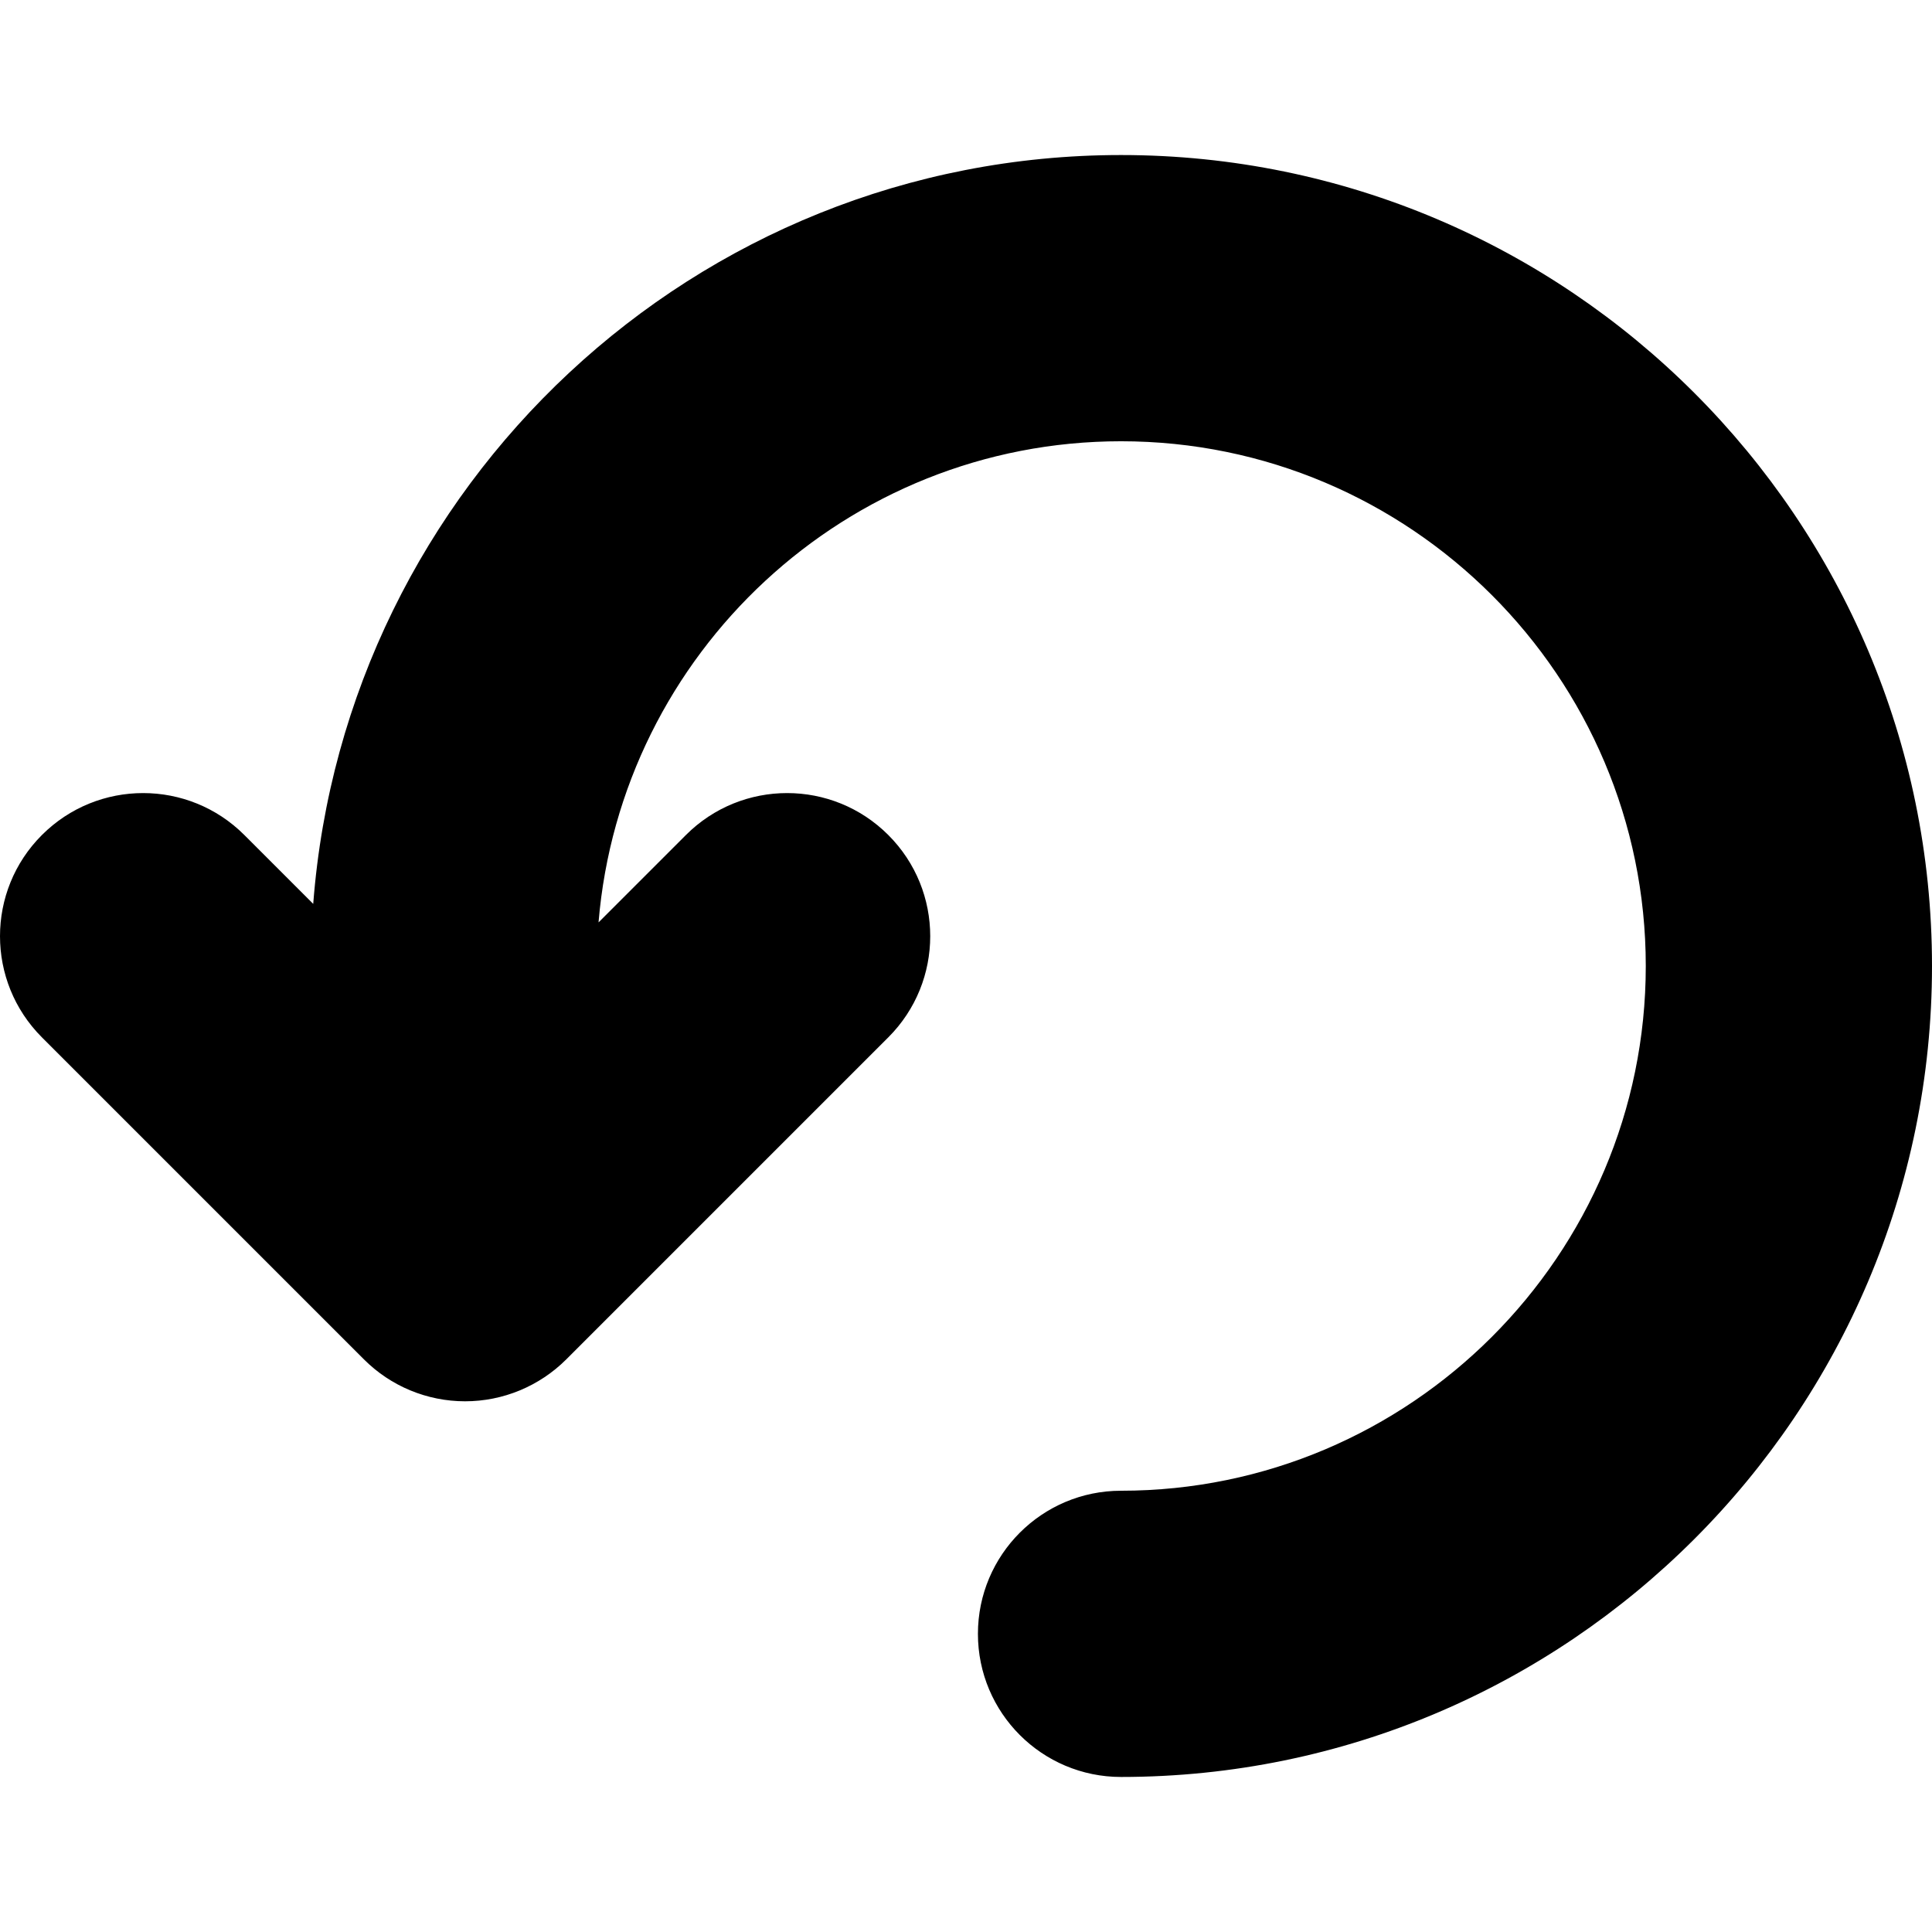
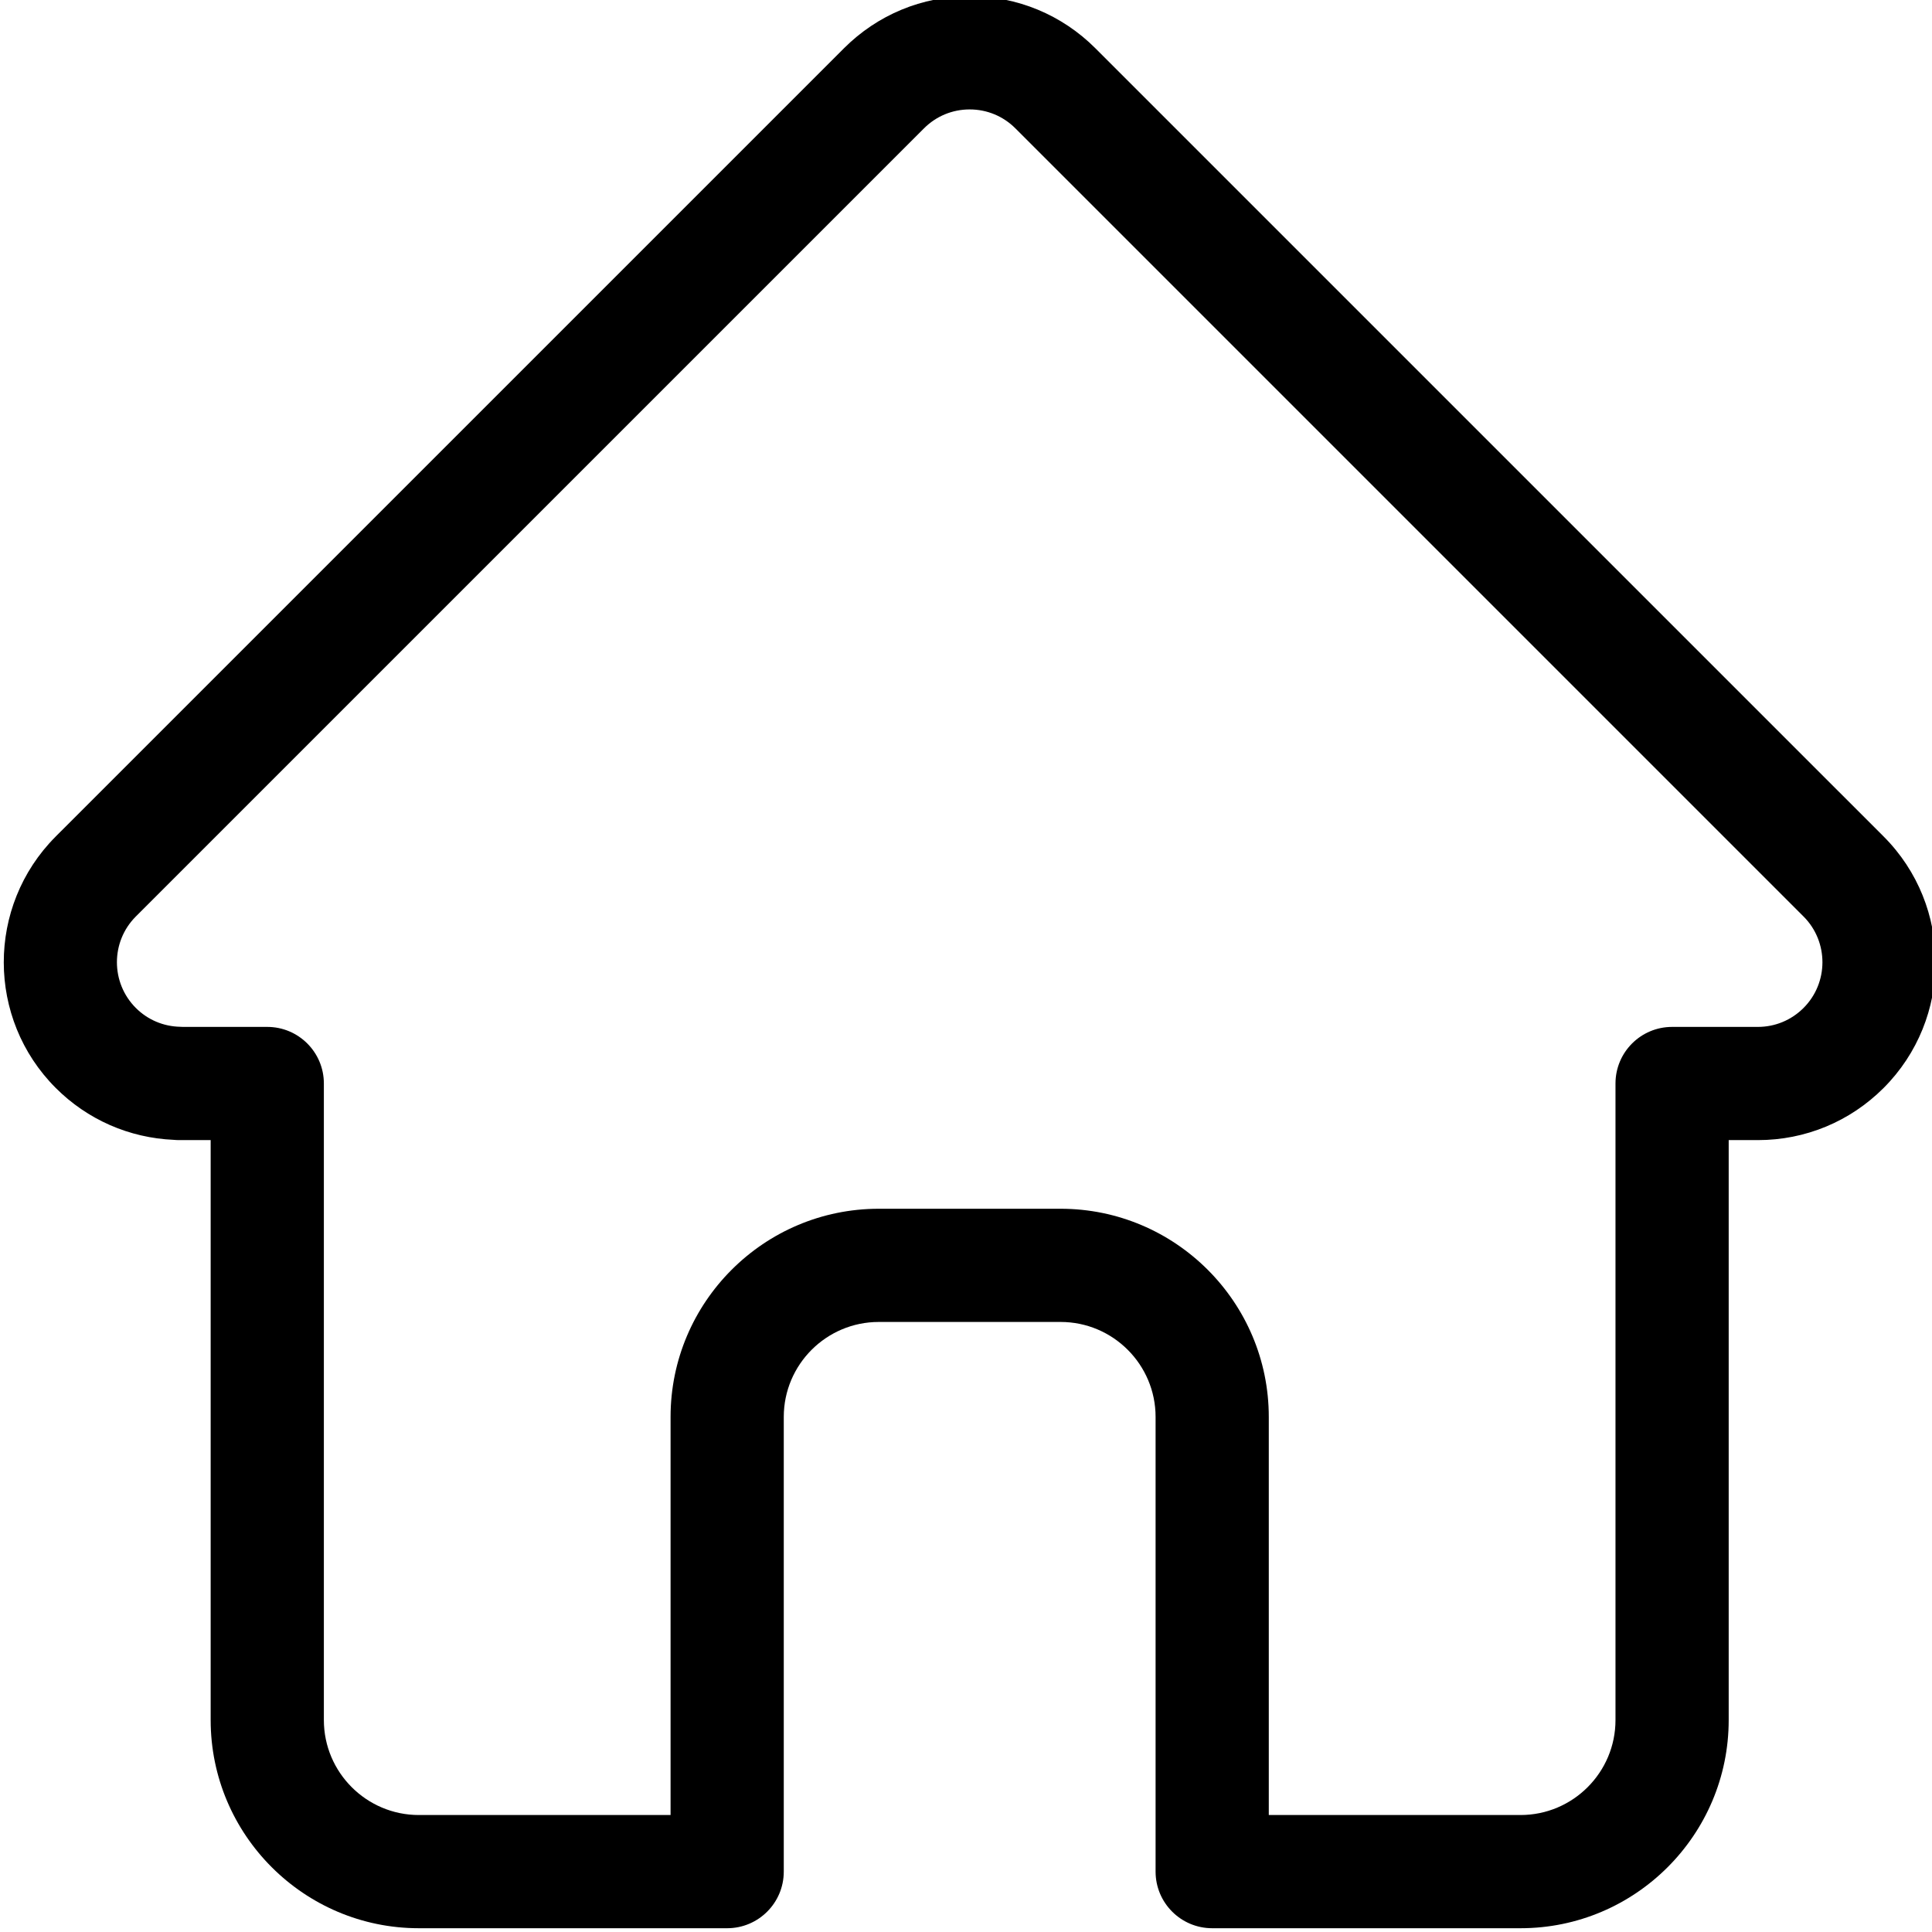
- <svg xmlns="http://www.w3.org/2000/svg" version="1.1" id="Capa_1" x="0px" y="0px" width="30px" height="30px" viewBox="0 0 40.5 40.5" style="enable-background:new 0 0 40.5 40.5;" xml:space="preserve">
-   <g>
-     <path d="M40.5,20.25c0,9.374-7.625,17-17,17c-1.656,0-3-1.343-3-3s1.344-3,3-3c6.064,0,11-4.936,11-11c0-6.065-4.936-11-11-11   c-5.756,0-10.486,4.447-10.953,10.086l1.832-1.832c1.171-1.172,3.071-1.172,4.242,0c1.172,1.171,1.172,3.071,0,4.242l-6.75,6.75   c-0.563,0.562-1.326,0.879-2.121,0.879c-0.796,0-1.559-0.316-2.121-0.879l-6.75-6.75c-1.172-1.172-1.172-3.071,0-4.242   c1.172-1.172,3.071-1.172,4.243,0l1.444,1.444c0.669-8.766,8-15.698,16.934-15.698C32.875,3.25,40.5,10.876,40.5,20.25z" />
-   </g>
-   <g>
- </g>
-   <g>
- </g>
-   <g>
- </g>
-   <g>
- </g>
-   <g>
- </g>
-   <g>
- </g>
-   <g>
- </g>
-   <g>
- </g>
-   <g>
- </g>
-   <g>
- </g>
-   <g>
- </g>
-   <g>
- </g>
-   <g>
- </g>
-   <g>
- </g>
-   <g>
- </g>
+ <svg xmlns="http://www.w3.org/2000/svg" height="23pt" viewBox="0 1 511 511.999" width="23pt">
+   <path d="m498.699 222.695c-.016-.012-.027-.027-.039-.039l-208.855-208.848c-8.902-8.906-20.738-13.809-33.328-13.809-12.59 0-24.426 4.902-33.332 13.809l-208.746 208.742c-.07.07-.145.145-.211.215-18.281 18.387-18.25 48.219.09 66.559 8.379 8.383 19.441 13.234 31.273 13.746.484.047.969.07 1.457.07h8.32v153.695c0 30.418 24.75 55.164 55.168 55.164h81.711c8.285 0 15-6.719 15-15v-120.5c0-13.879 11.293-25.168 25.172-25.168h48.195c13.879 0 25.168 11.289 25.168 25.168v120.5c0 8.281 6.715 15 15 15h81.711c30.422 0 55.168-24.746 55.168-55.164v-153.695h7.719c12.586 0 24.422-4.902 33.332-13.812 18.359-18.367 18.367-48.254.027-66.633zm-21.242 45.422c-3.238 3.238-7.543 5.023-12.117 5.023h-22.719c-8.285 0-15 6.715-15 15v168.695c0 13.875-11.289 25.164-25.168 25.164h-66.711v-105.5c0-30.418-24.746-55.168-55.168-55.168h-48.195c-30.422 0-55.172 24.75-55.172 55.168v105.5h-66.711c-13.875 0-25.168-11.289-25.168-25.164v-168.695c0-8.285-6.715-15-15-15h-22.328c-.234-.016-.465-.027-.703-.031-4.469-.078-8.66-1.852-11.801-4.996-6.68-6.68-6.68-17.551 0-24.234.004 0 .004-.004.008-.008l.012-.012 208.848-208.84c3.234-3.238 7.535-5.02 12.113-5.02 4.574 0 8.875 1.781 12.113 5.02l208.801 208.797c.031.031.066.062.098.094 6.645 6.691 6.633 17.539-.031 24.207zm0 0" />
</svg>
